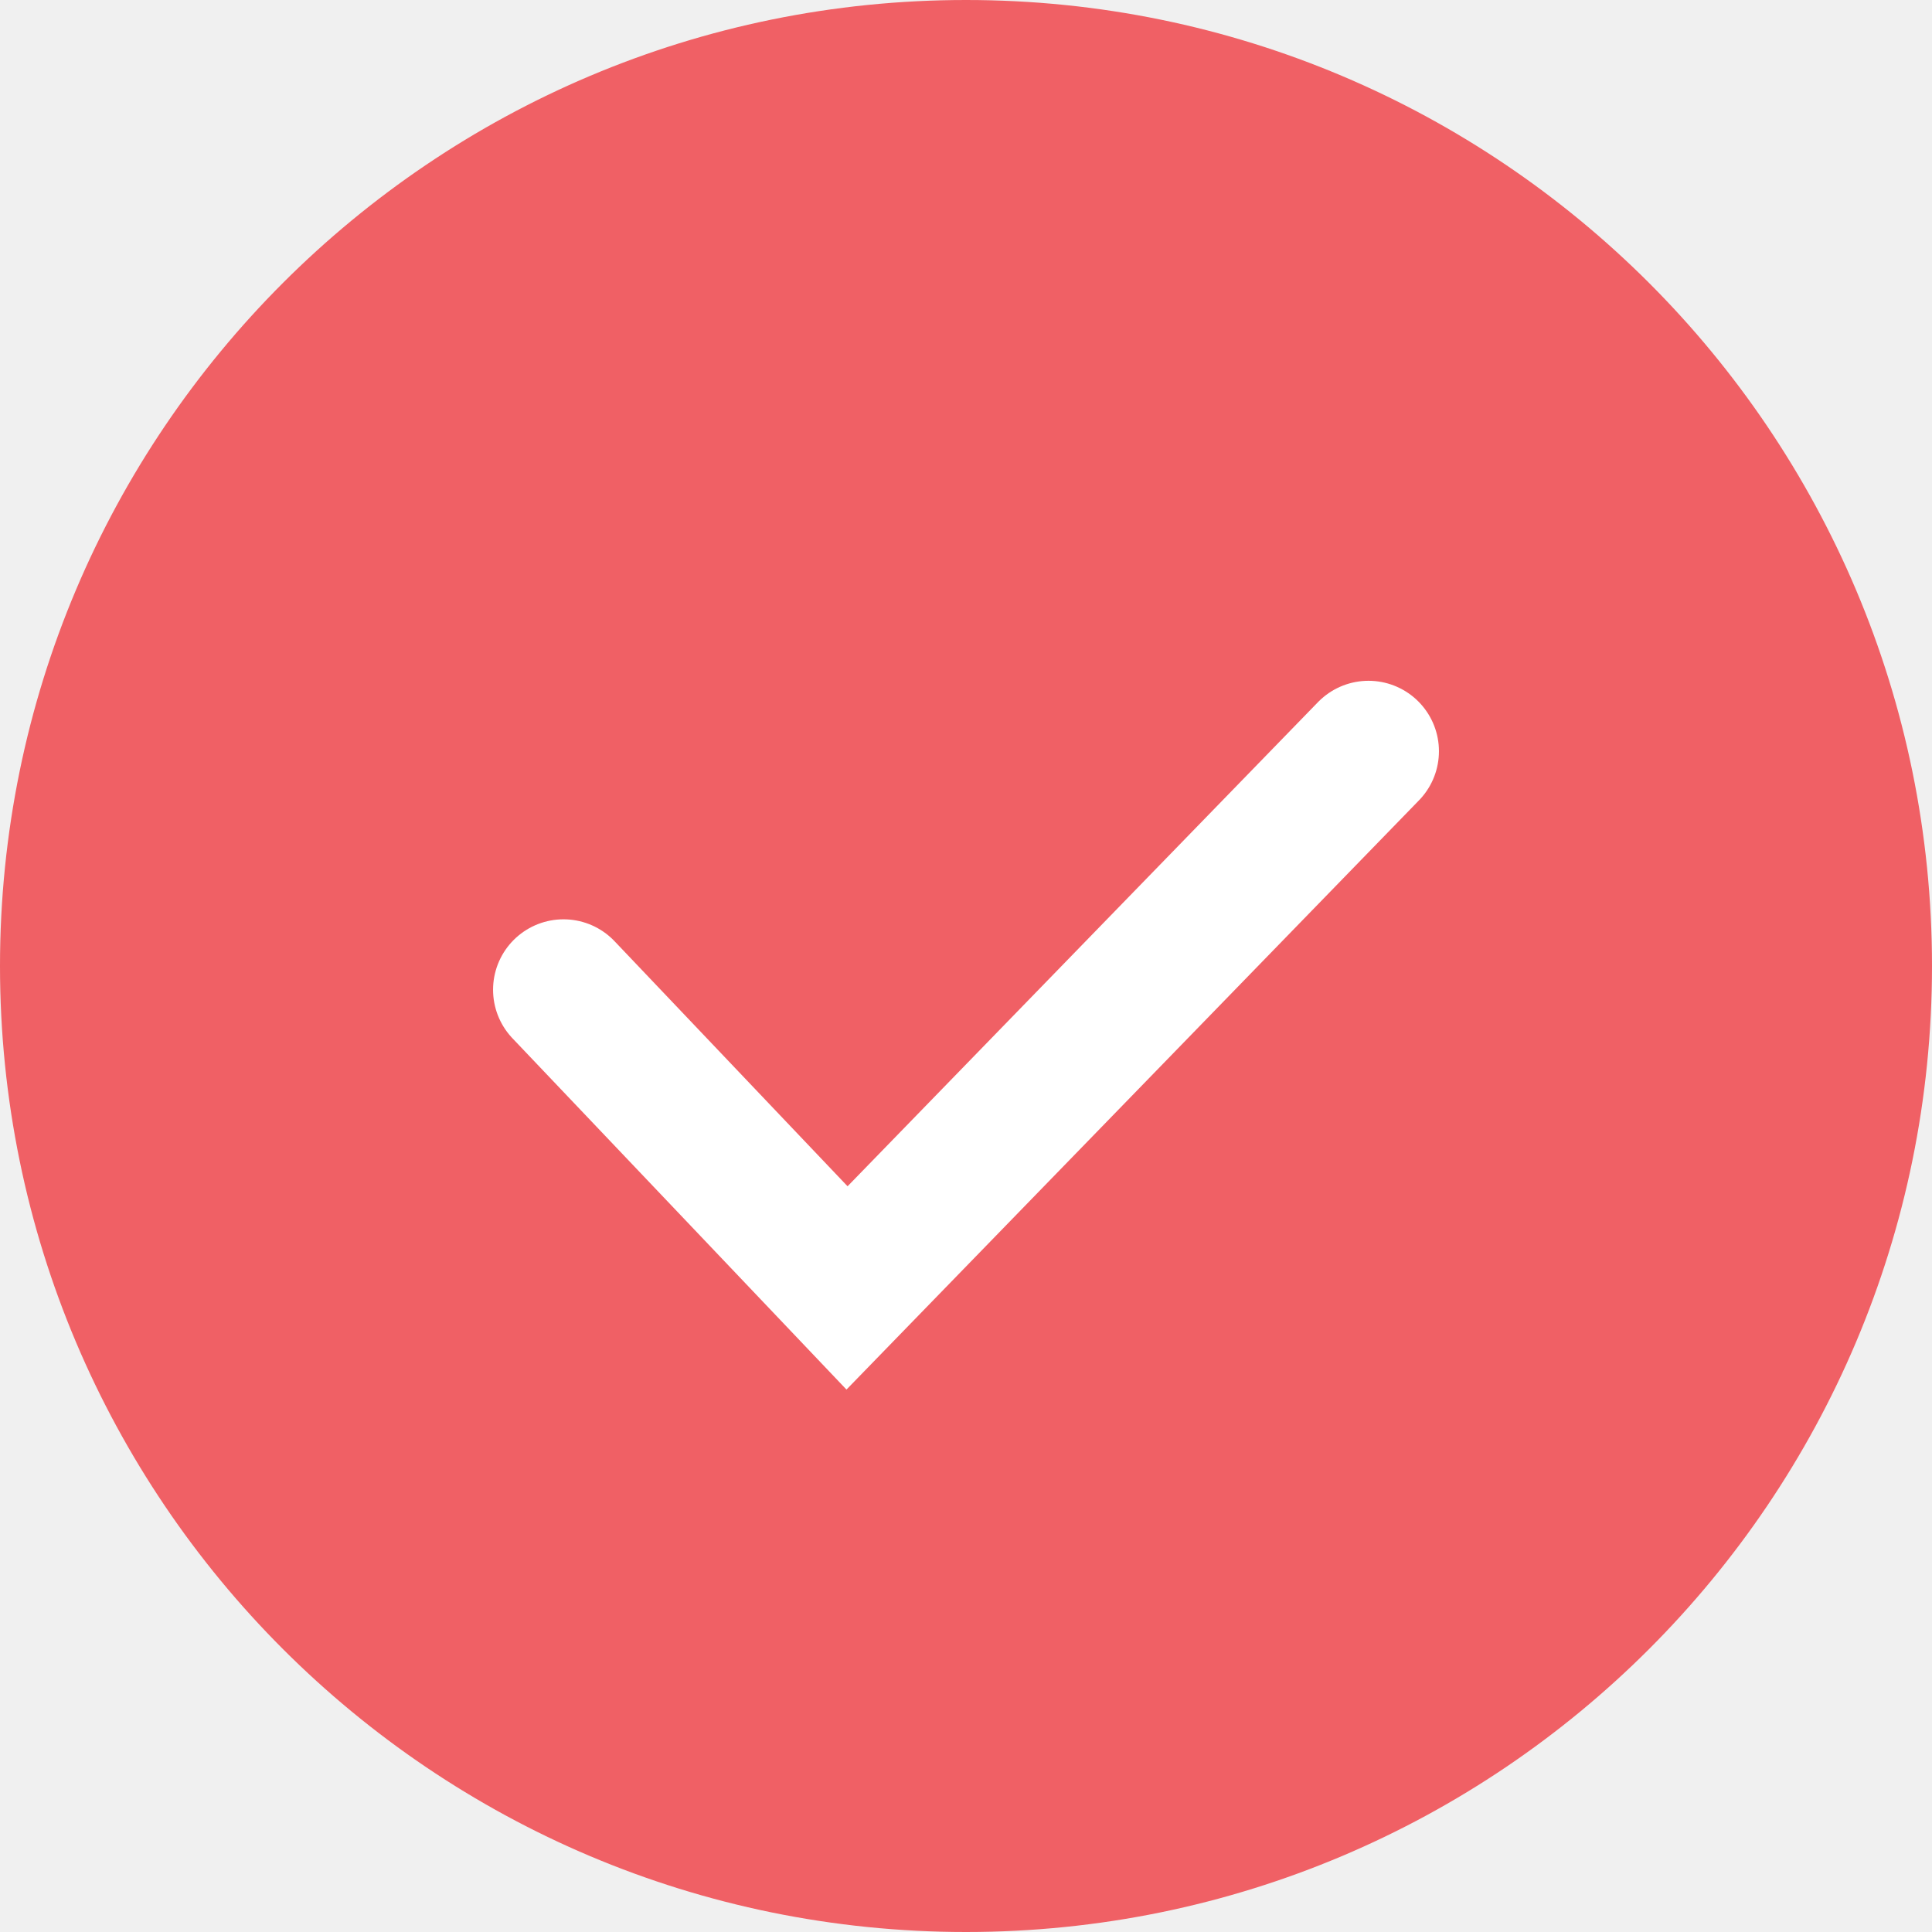
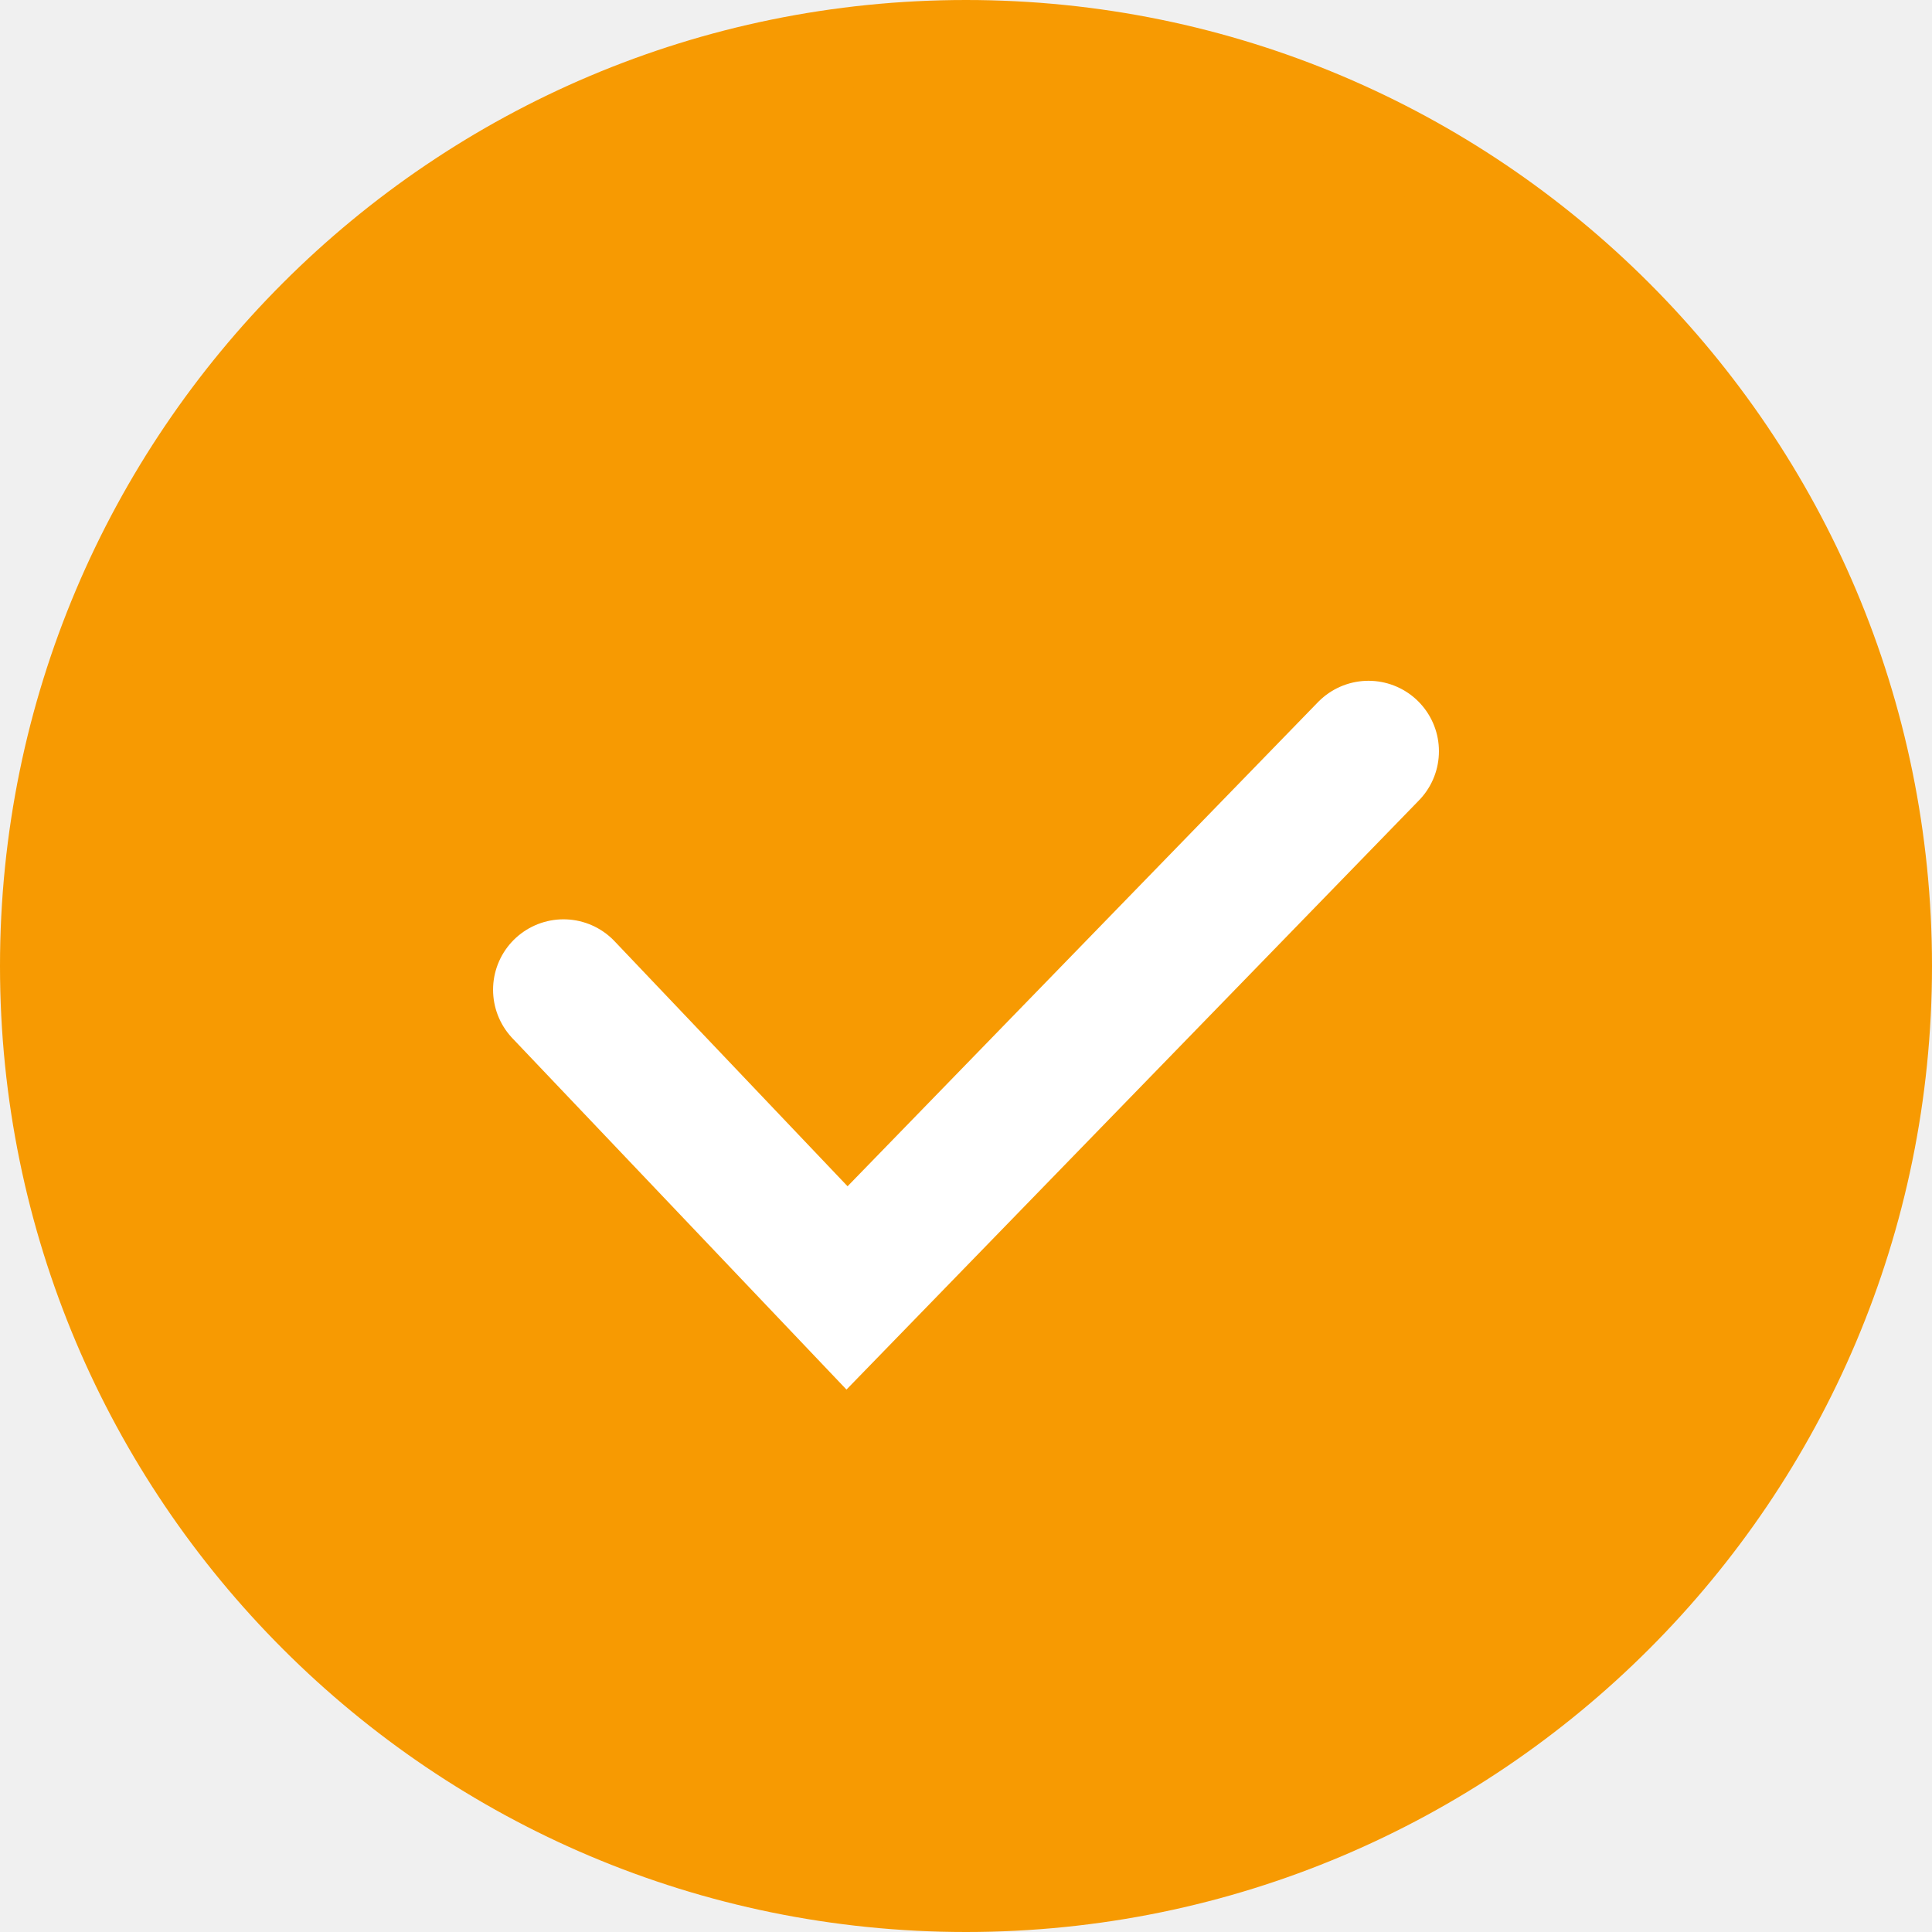
<svg xmlns="http://www.w3.org/2000/svg" width="24" height="24" viewBox="0 0 24 24" fill="none">
  <g id="Checkbox/line_lg_24">
-     <circle id="Ellipse 96" cx="12" cy="12" r="11.5" fill="#F06065" stroke="#F06065" />
+     <circle id="Ellipse 96" cx="12" cy="12" r="11.5" fill="#F79A02" stroke="#F79A02" />
    <path id="Vector 33" d="M7 12.295L10.522 15.999L17 9.332" stroke="white" stroke-width="1.75" stroke-linecap="round" />
  </g>
</svg>
